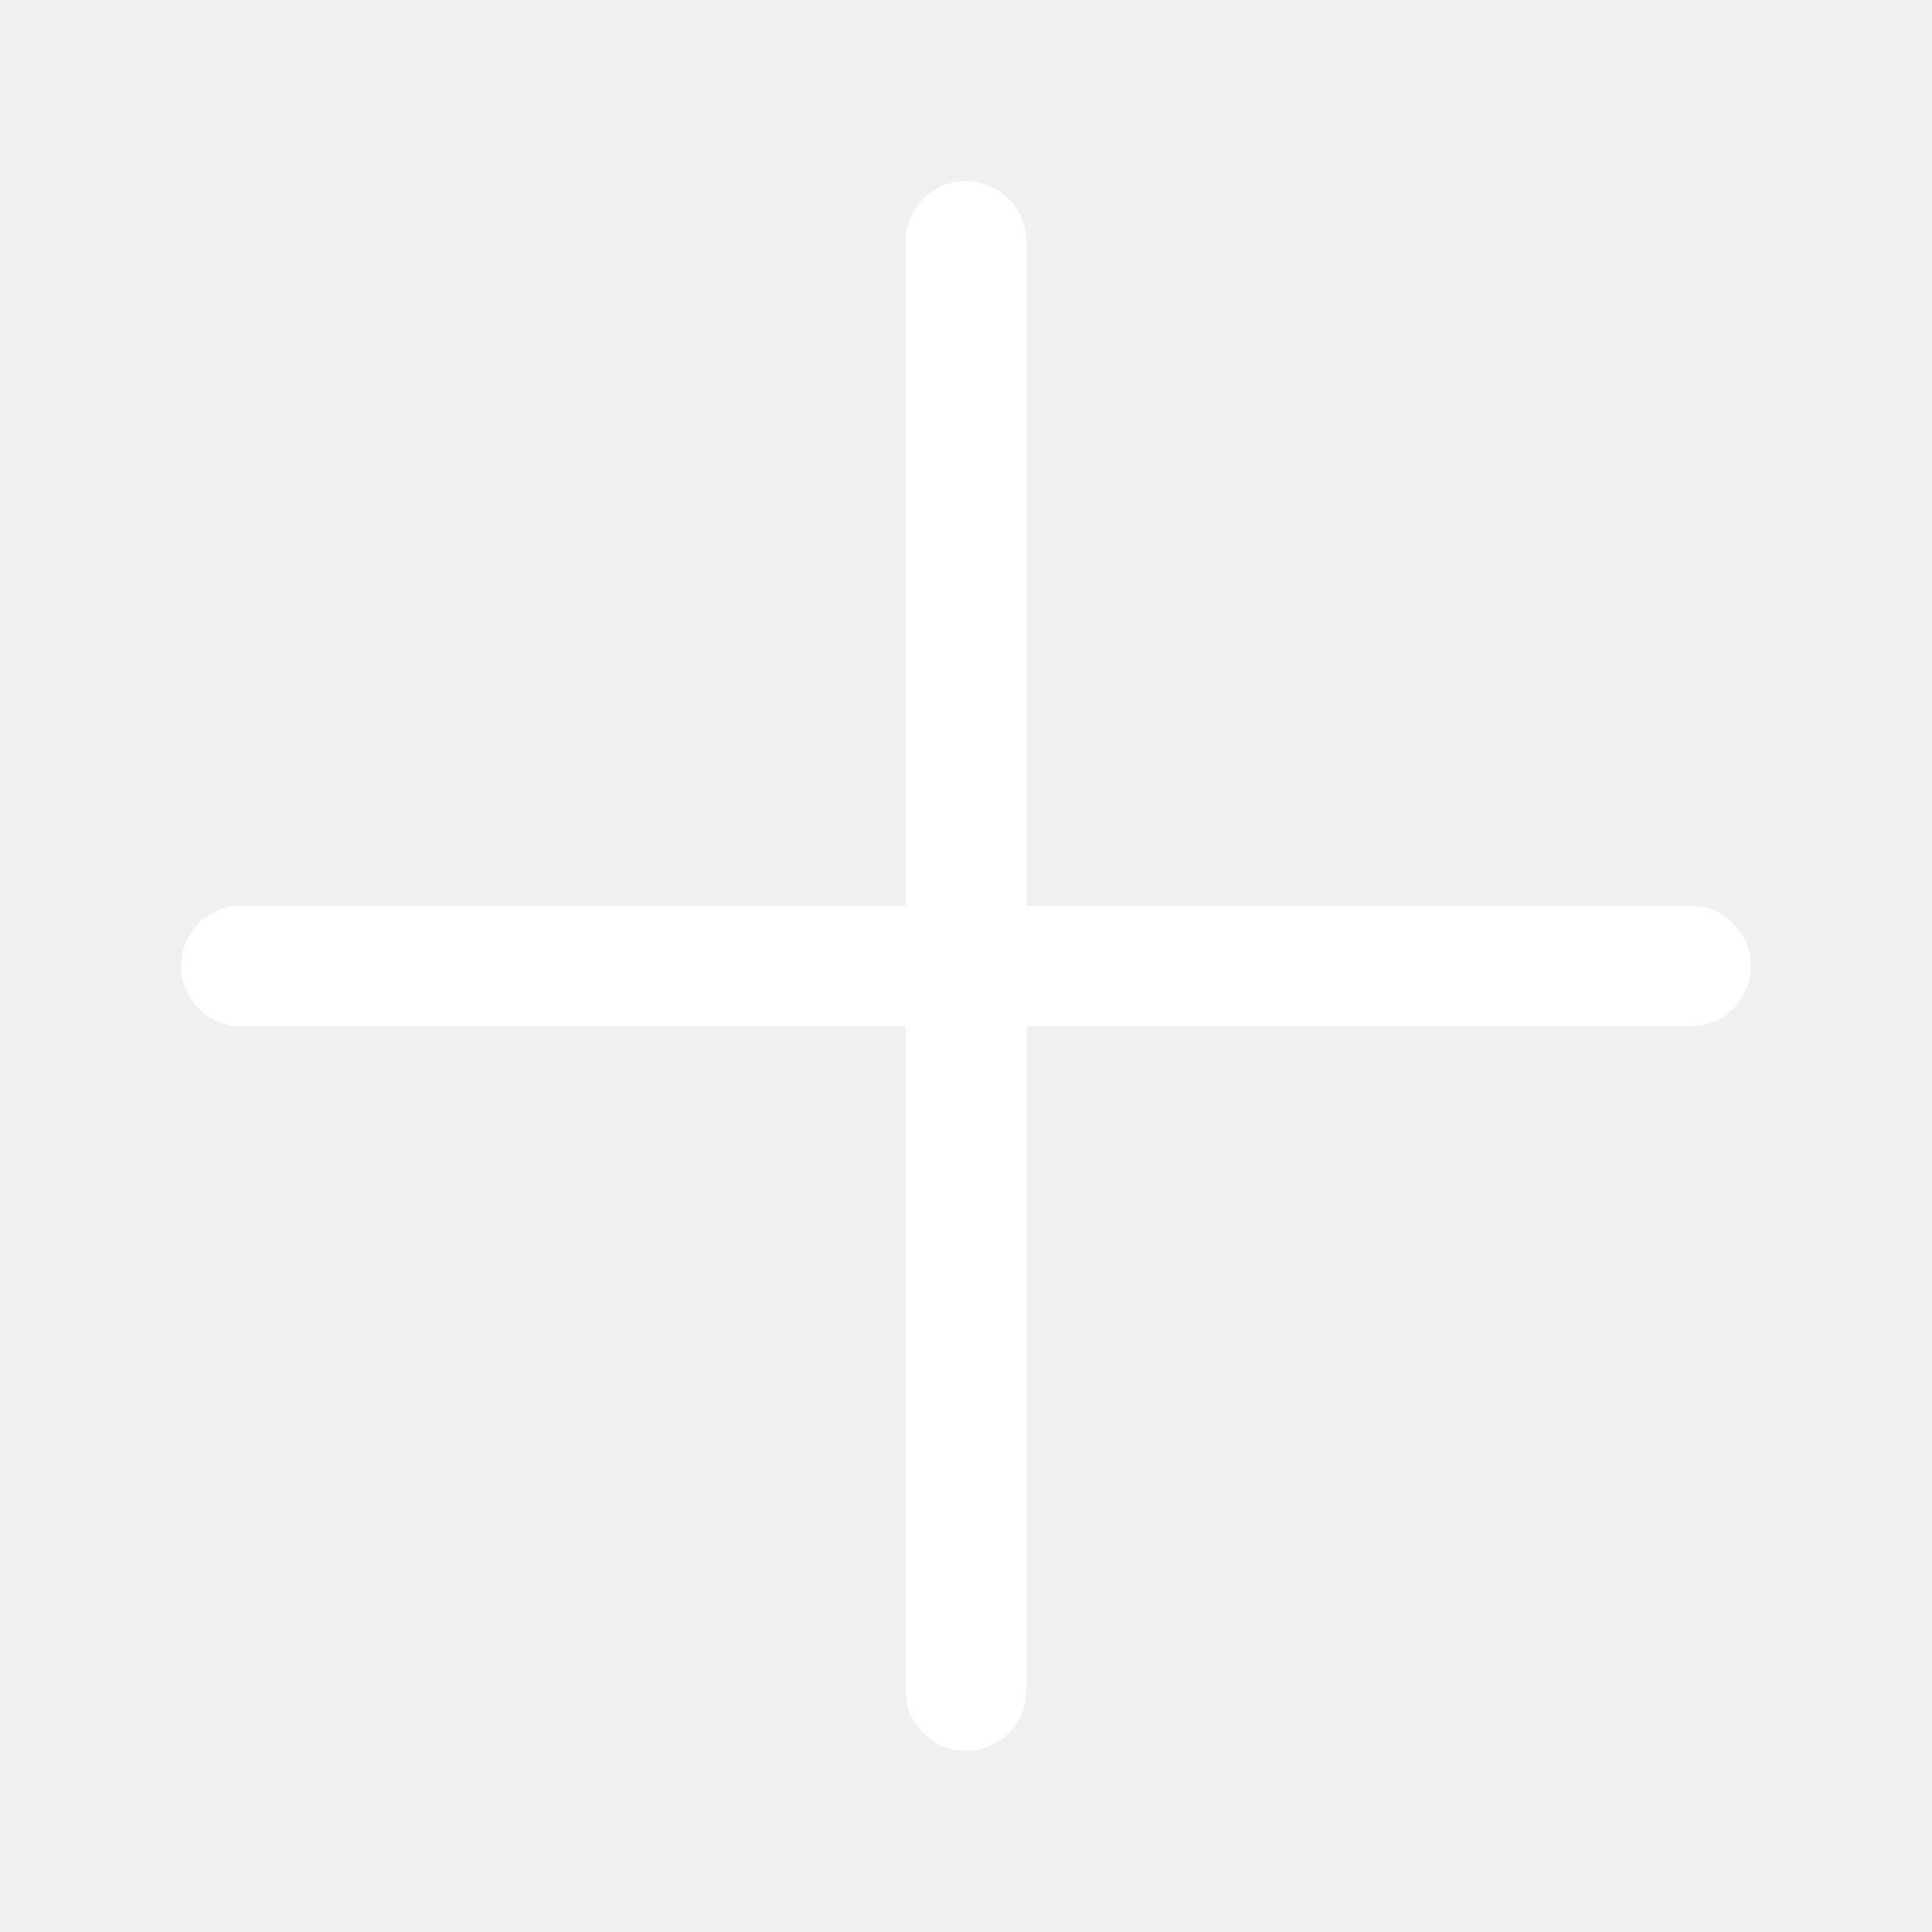
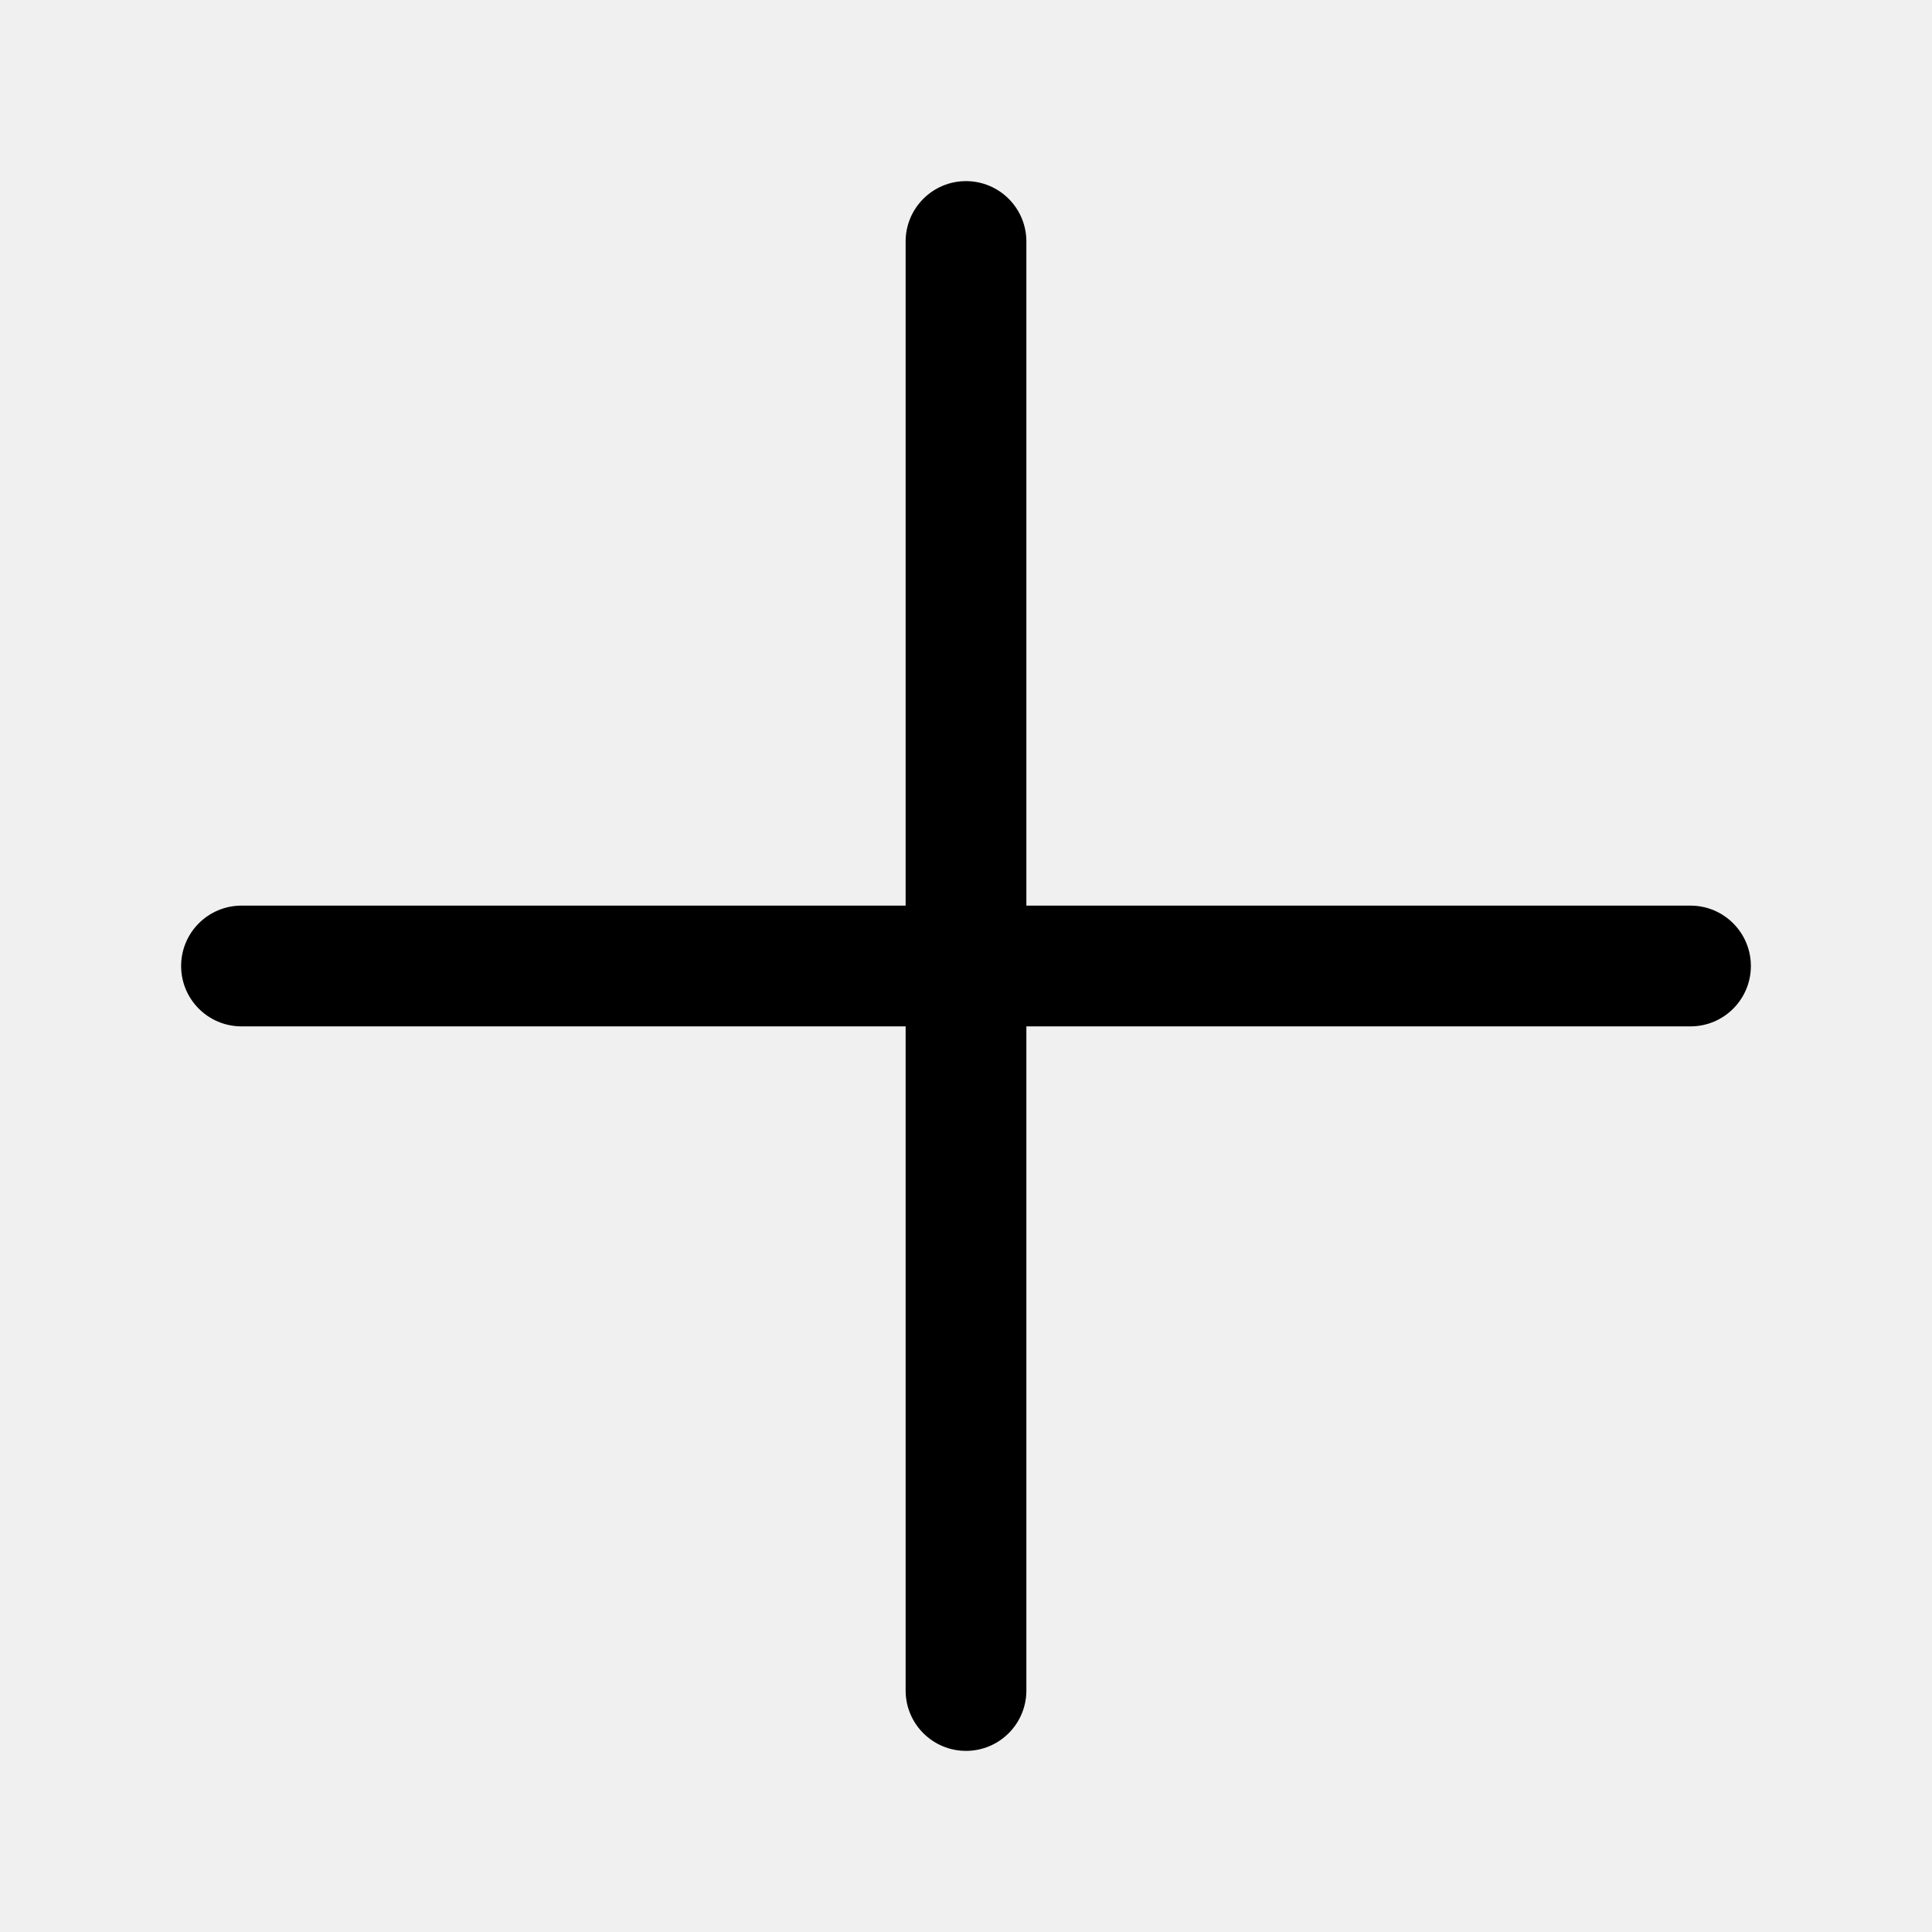
<svg xmlns="http://www.w3.org/2000/svg" width="800px" height="800px" viewBox="0 0 1024 1024" class="icon">
-   <path fill="white" d="M480 480V128a32 32 0 0164 0v352h352a32 32 0 110 64H544v352a32 32 0 11-64 0V544H128a32 32 0 010-64h352z" />
+   <path fill="currentColor" d="M480 480V128a32 32 0 0164 0v352h352a32 32 0 110 64H544v352a32 32 0 11-64 0V544H128a32 32 0 010-64h352z" />
</svg>
